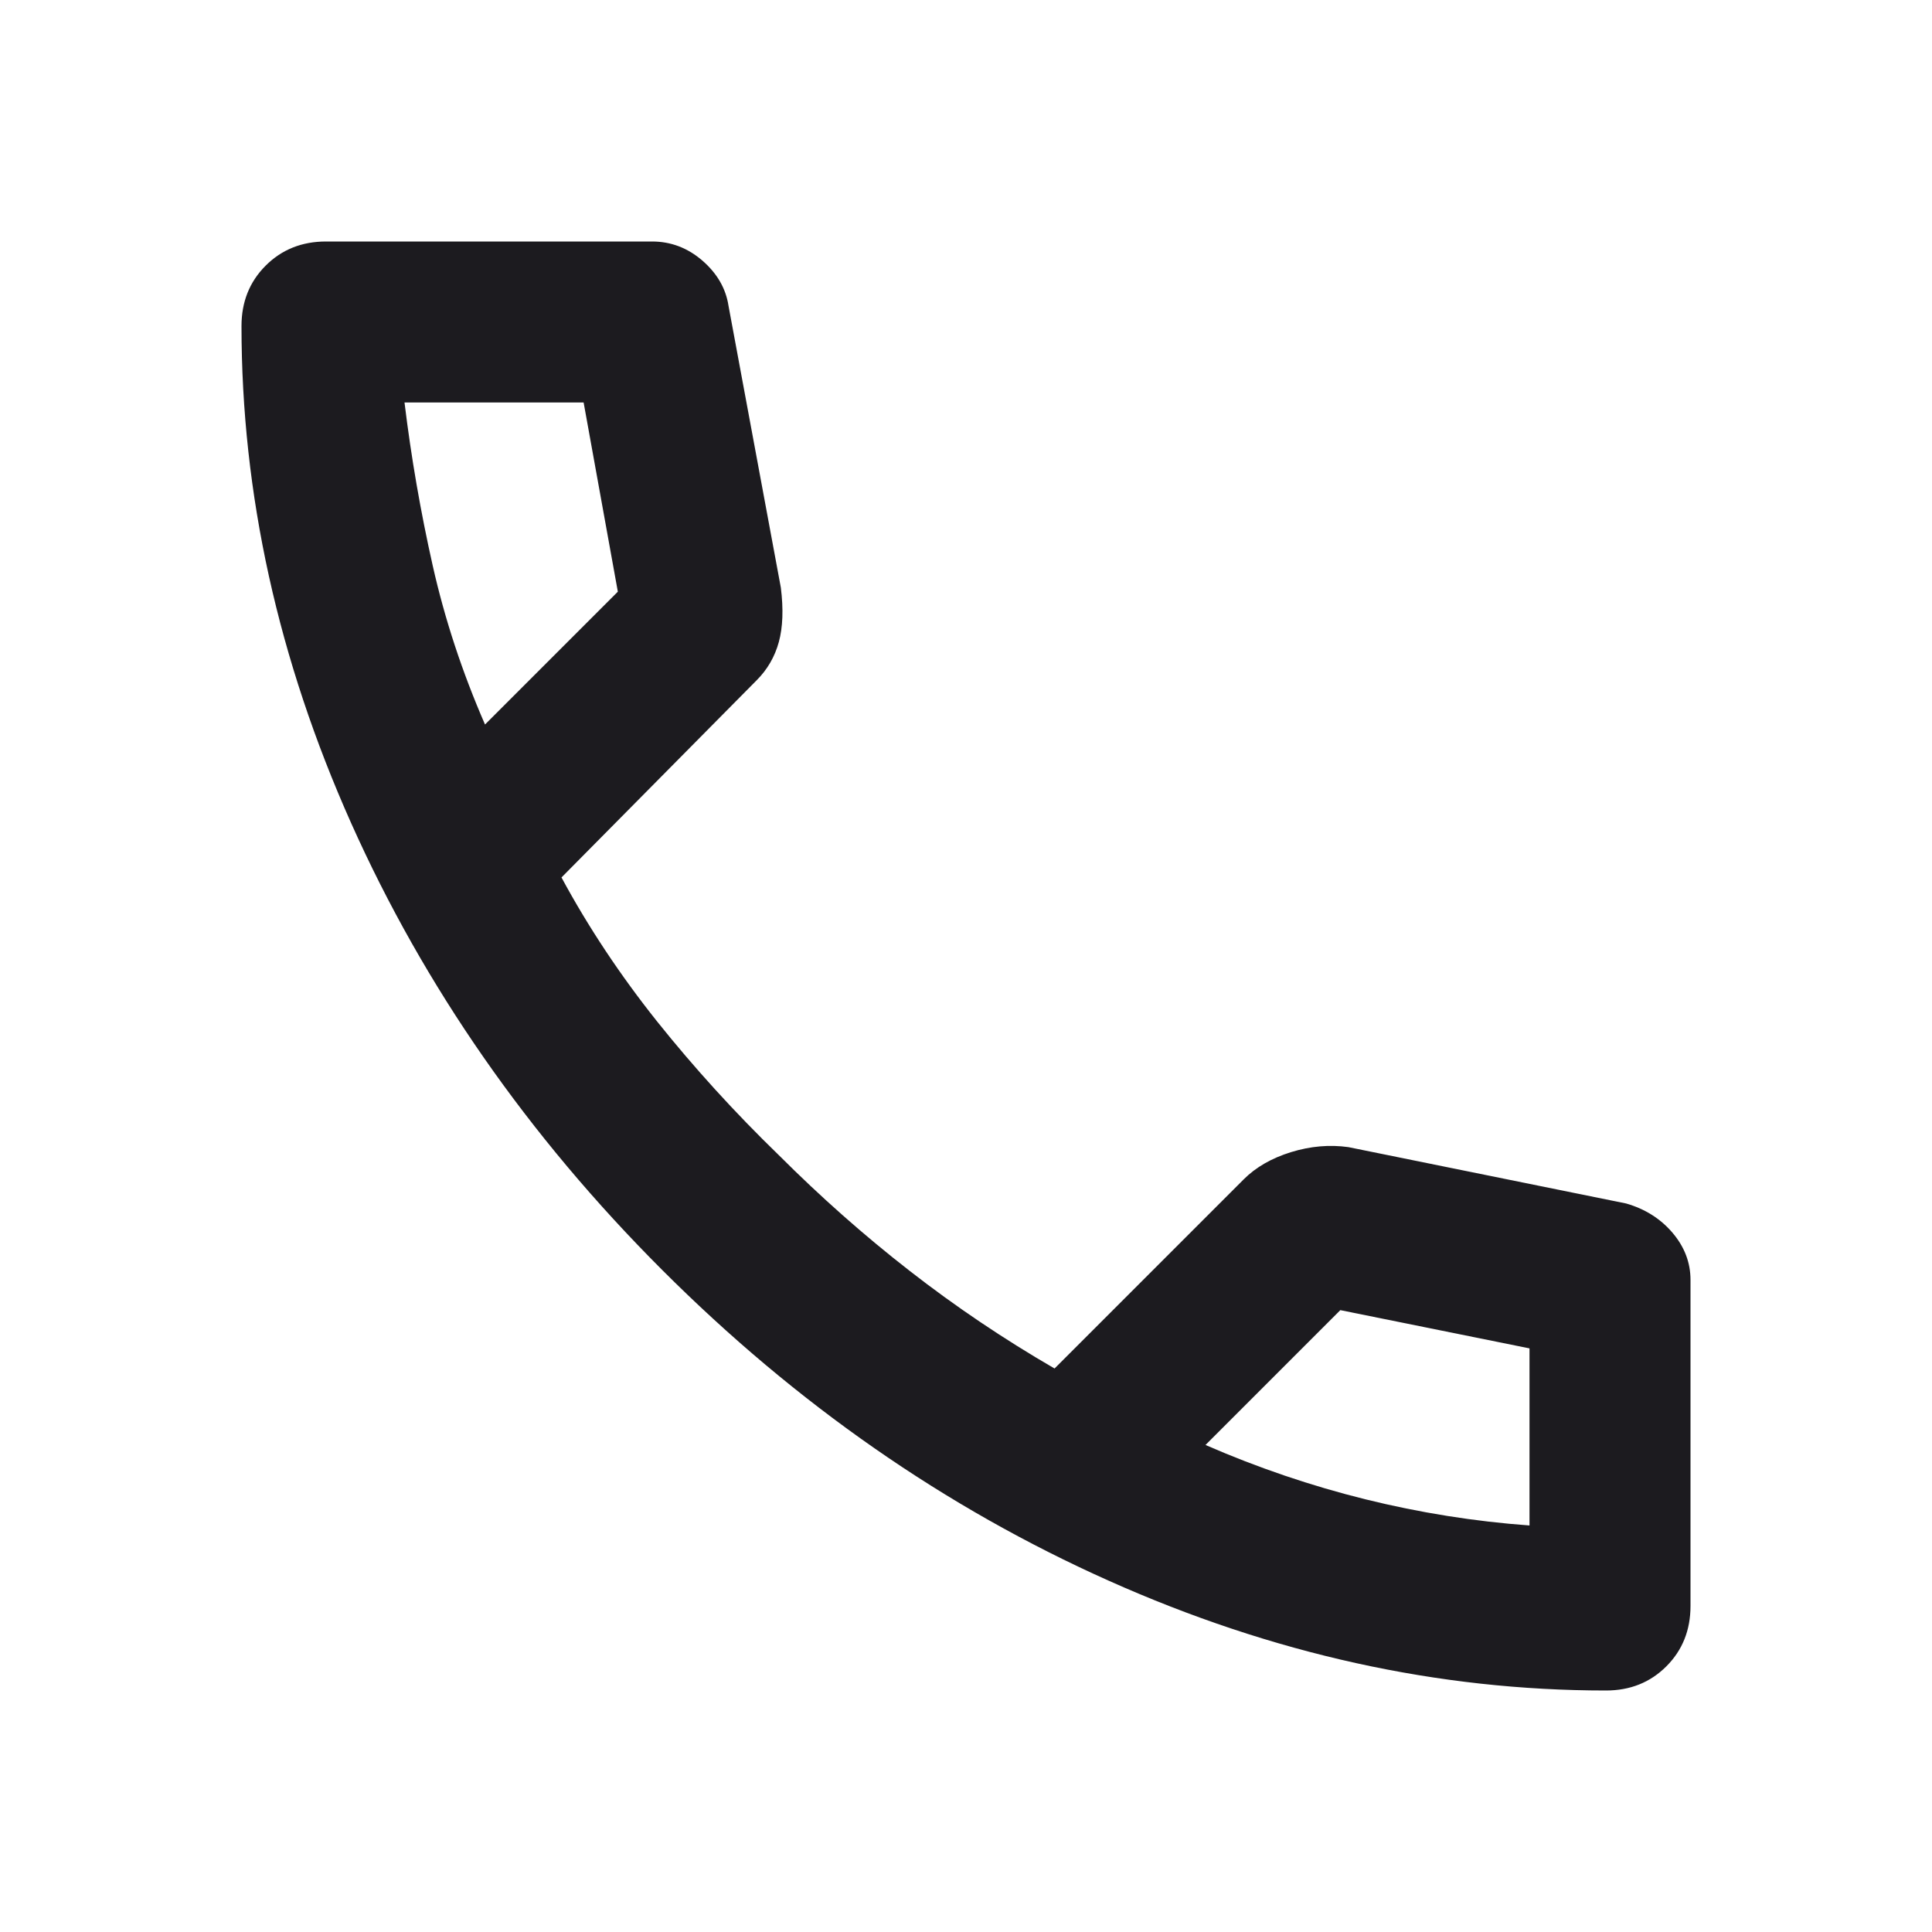
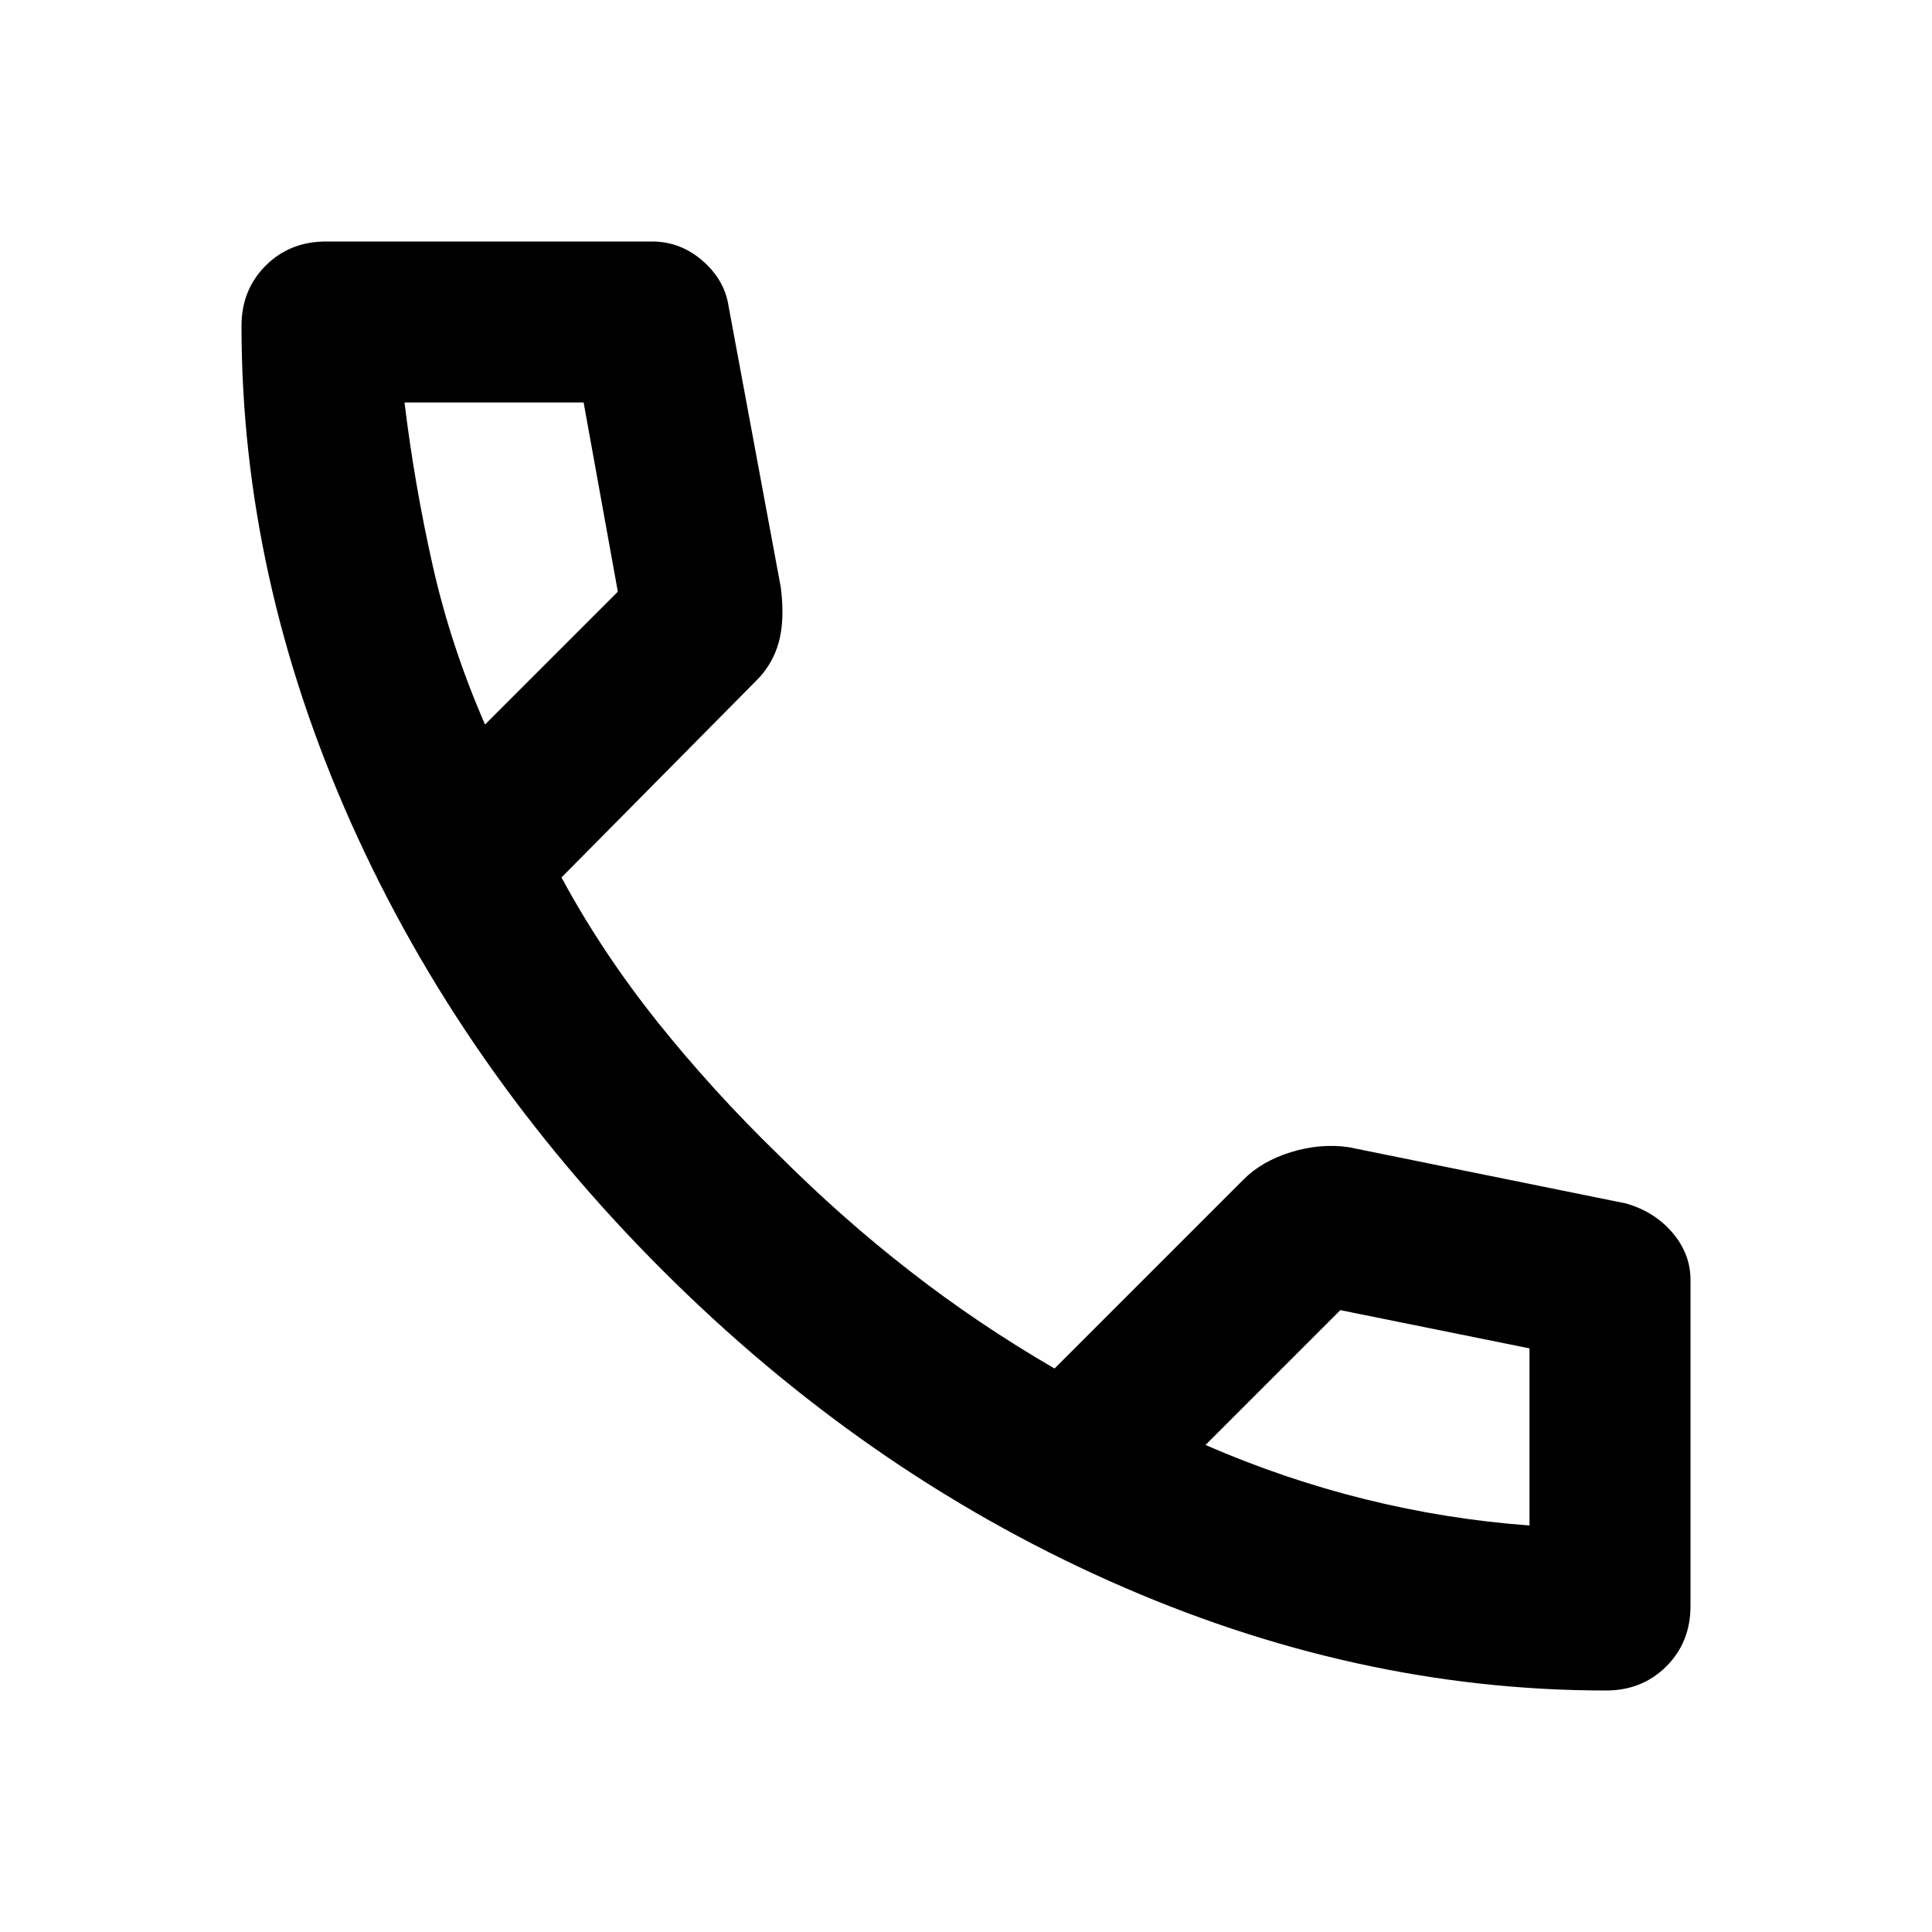
- <svg xmlns="http://www.w3.org/2000/svg" width="24" height="24" viewBox="0 0 24 24" fill="none">
-   <path d="M19.95 21C17.867 21 15.808 20.546 13.775 19.637C11.742 18.729 9.892 17.442 8.225 15.775C6.558 14.108 5.271 12.258 4.362 10.225C3.454 8.192 3 6.133 3 4.05C3 3.75 3.1 3.5 3.3 3.3C3.5 3.1 3.75 3 4.05 3H8.1C8.333 3 8.542 3.079 8.725 3.237C8.908 3.396 9.017 3.583 9.05 3.8L9.7 7.3C9.733 7.567 9.725 7.792 9.675 7.975C9.625 8.158 9.533 8.317 9.4 8.45L6.975 10.9C7.308 11.517 7.704 12.113 8.162 12.688C8.621 13.262 9.125 13.817 9.675 14.35C10.192 14.867 10.733 15.346 11.3 15.787C11.867 16.229 12.467 16.633 13.1 17L15.45 14.65C15.6 14.5 15.796 14.387 16.038 14.312C16.279 14.238 16.517 14.217 16.75 14.25L20.2 14.95C20.433 15.017 20.625 15.137 20.775 15.312C20.925 15.488 21 15.683 21 15.9V19.95C21 20.25 20.9 20.5 20.7 20.7C20.5 20.9 20.25 21 19.95 21ZM6.025 9L7.675 7.35L7.25 5H5.025C5.108 5.683 5.225 6.358 5.375 7.025C5.525 7.692 5.742 8.35 6.025 9ZM14.975 17.95C15.625 18.233 16.288 18.458 16.962 18.625C17.637 18.792 18.317 18.9 19 18.95V16.75L16.65 16.275L14.975 17.95Z" fill="#1C1B1F" />
+ <svg xmlns="http://www.w3.org/2000/svg" width="24" height="24" viewBox="0 0 24 24">
+   <path d="M19.95 21C17.867 21 15.808 20.546 13.775 19.637C11.742 18.729 9.892 17.442 8.225 15.775C6.558 14.108 5.271 12.258 4.362 10.225C3.454 8.192 3 6.133 3 4.05C3 3.75 3.1 3.5 3.3 3.3C3.5 3.1 3.75 3 4.05 3H8.1C8.333 3 8.542 3.079 8.725 3.237C8.908 3.396 9.017 3.583 9.05 3.8L9.7 7.3C9.733 7.567 9.725 7.792 9.675 7.975C9.625 8.158 9.533 8.317 9.4 8.45L6.975 10.9C7.308 11.517 7.704 12.113 8.162 12.688C8.621 13.262 9.125 13.817 9.675 14.35C10.192 14.867 10.733 15.346 11.3 15.787C11.867 16.229 12.467 16.633 13.1 17L15.45 14.65C15.6 14.5 15.796 14.387 16.038 14.312C16.279 14.238 16.517 14.217 16.75 14.25L20.2 14.95C20.433 15.017 20.625 15.137 20.775 15.312C20.925 15.488 21 15.683 21 15.9V19.95C21 20.25 20.9 20.5 20.7 20.7C20.5 20.9 20.25 21 19.95 21ZM6.025 9L7.675 7.35L7.25 5H5.025C5.108 5.683 5.225 6.358 5.375 7.025C5.525 7.692 5.742 8.35 6.025 9ZM14.975 17.95C15.625 18.233 16.288 18.458 16.962 18.625C17.637 18.792 18.317 18.9 19 18.95V16.75L16.65 16.275L14.975 17.95Z" fill="currentColor" />
</svg>
